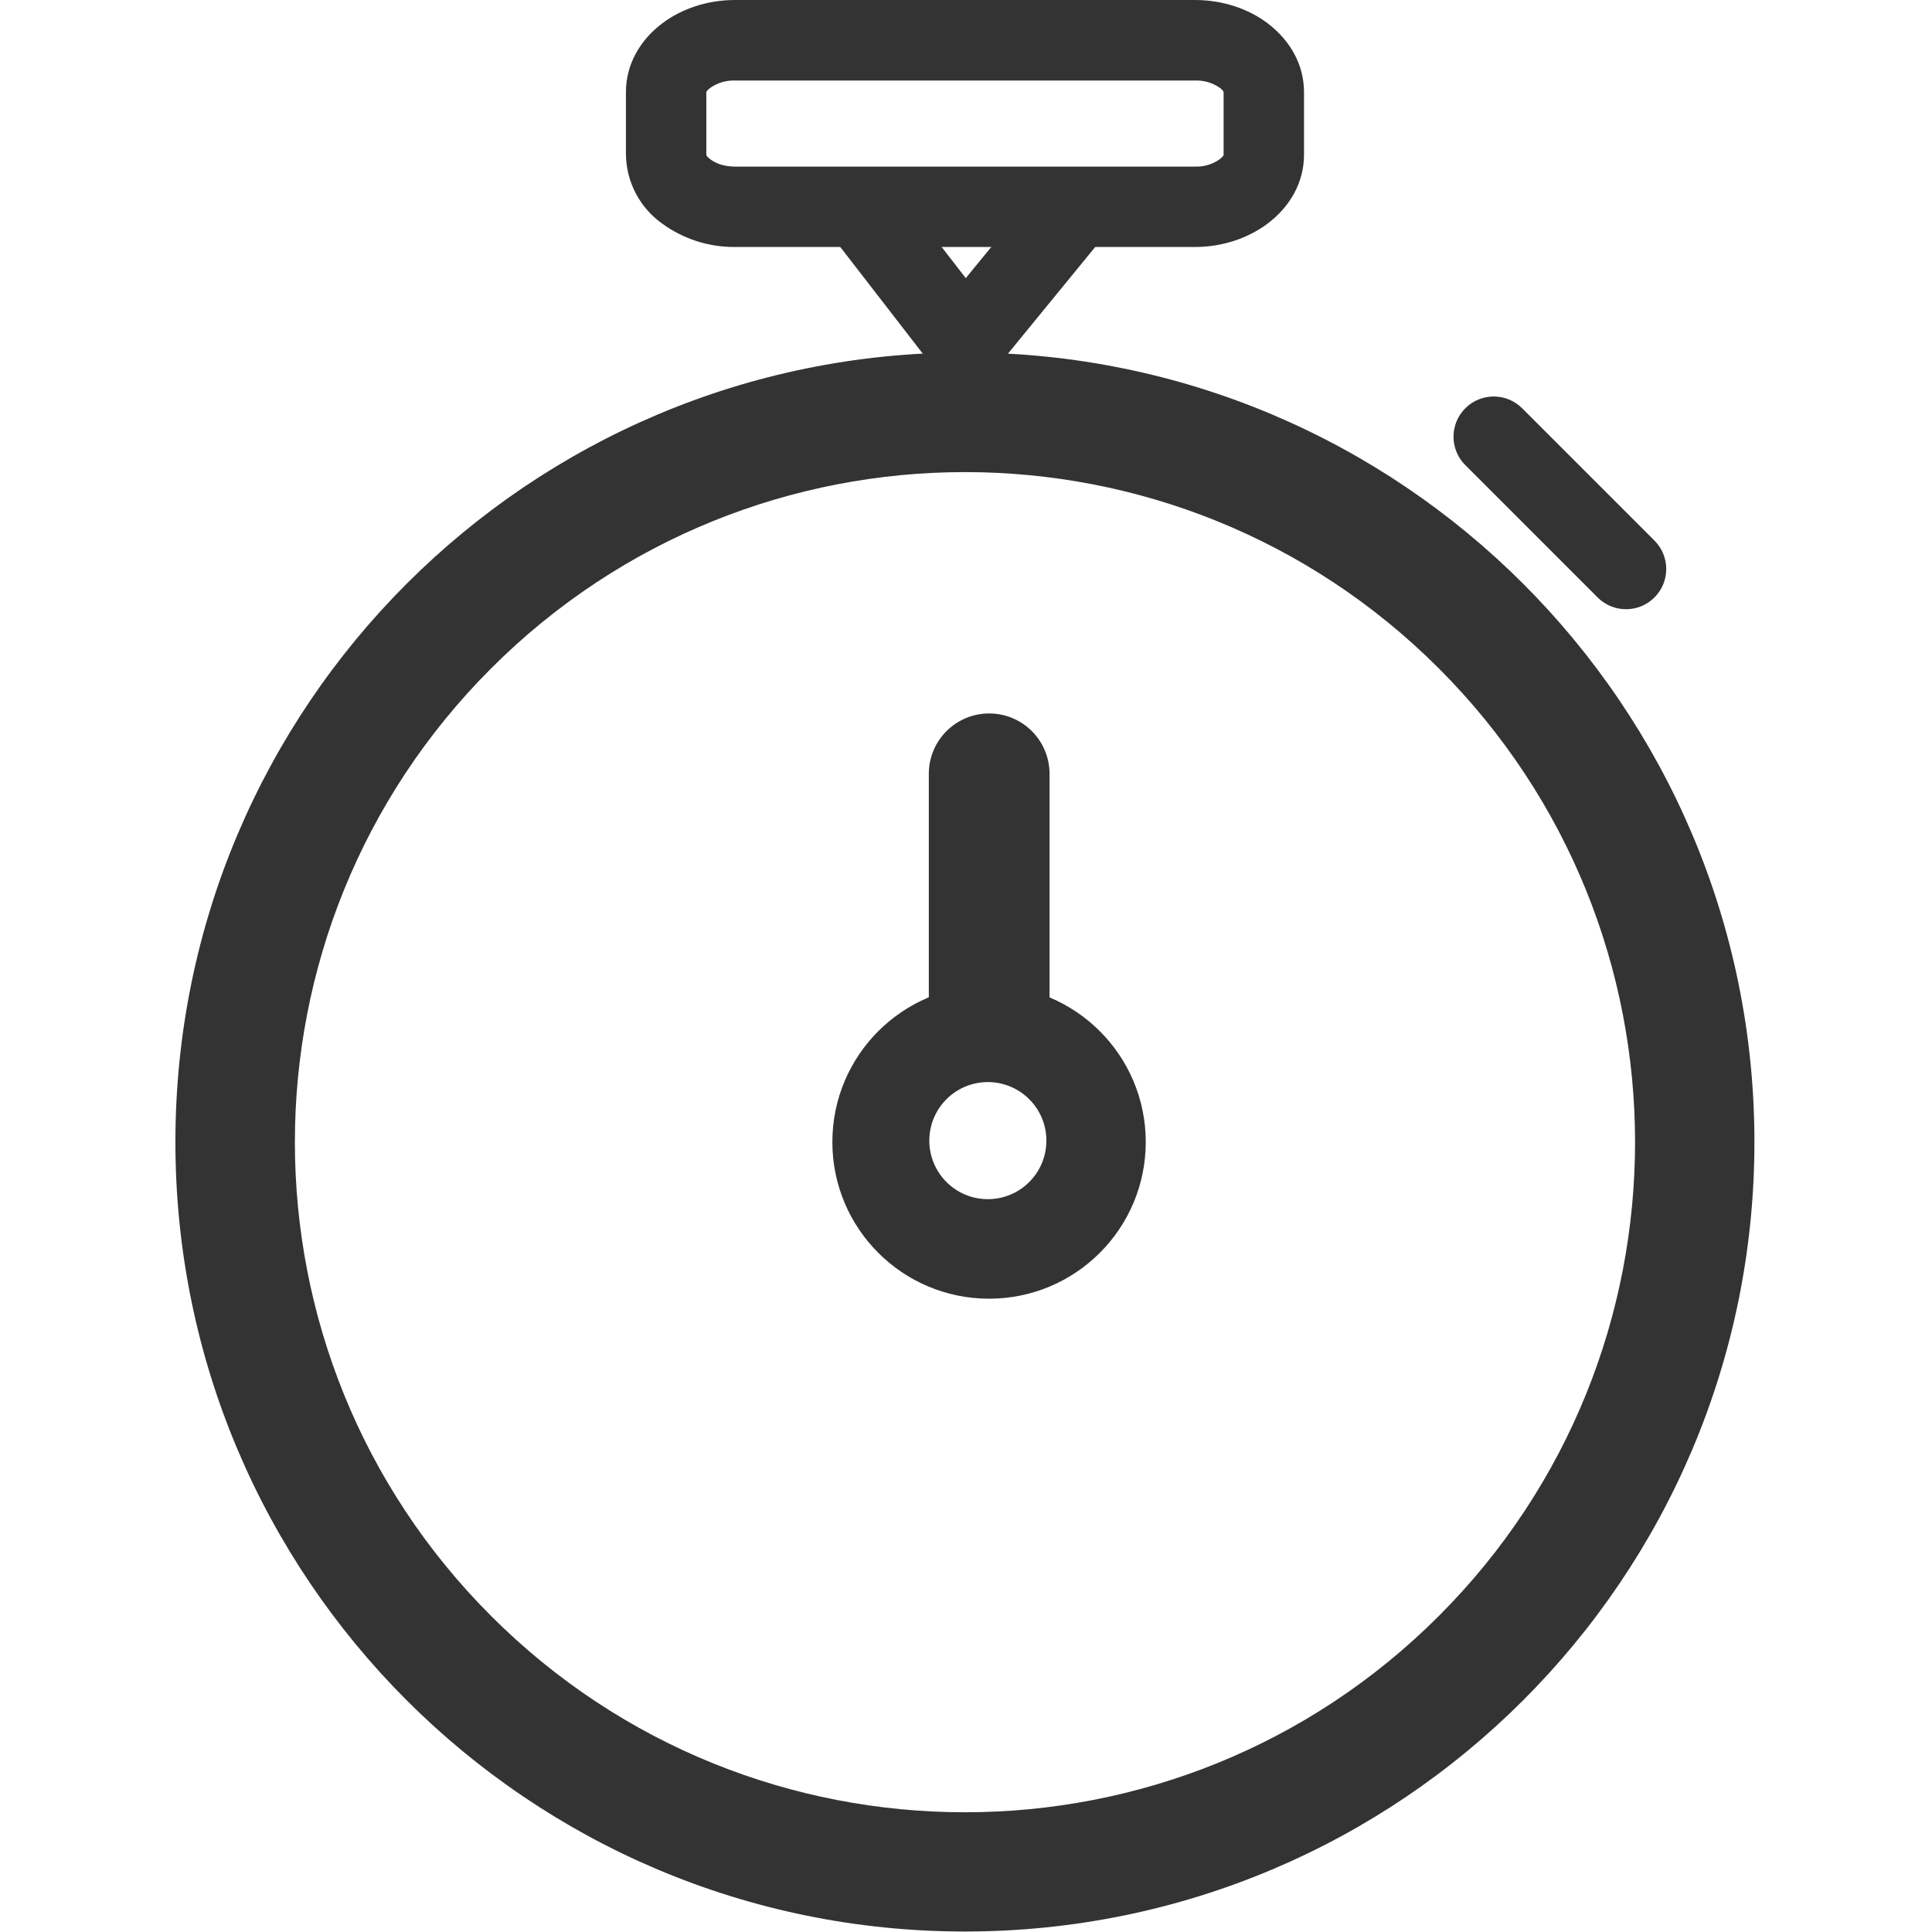
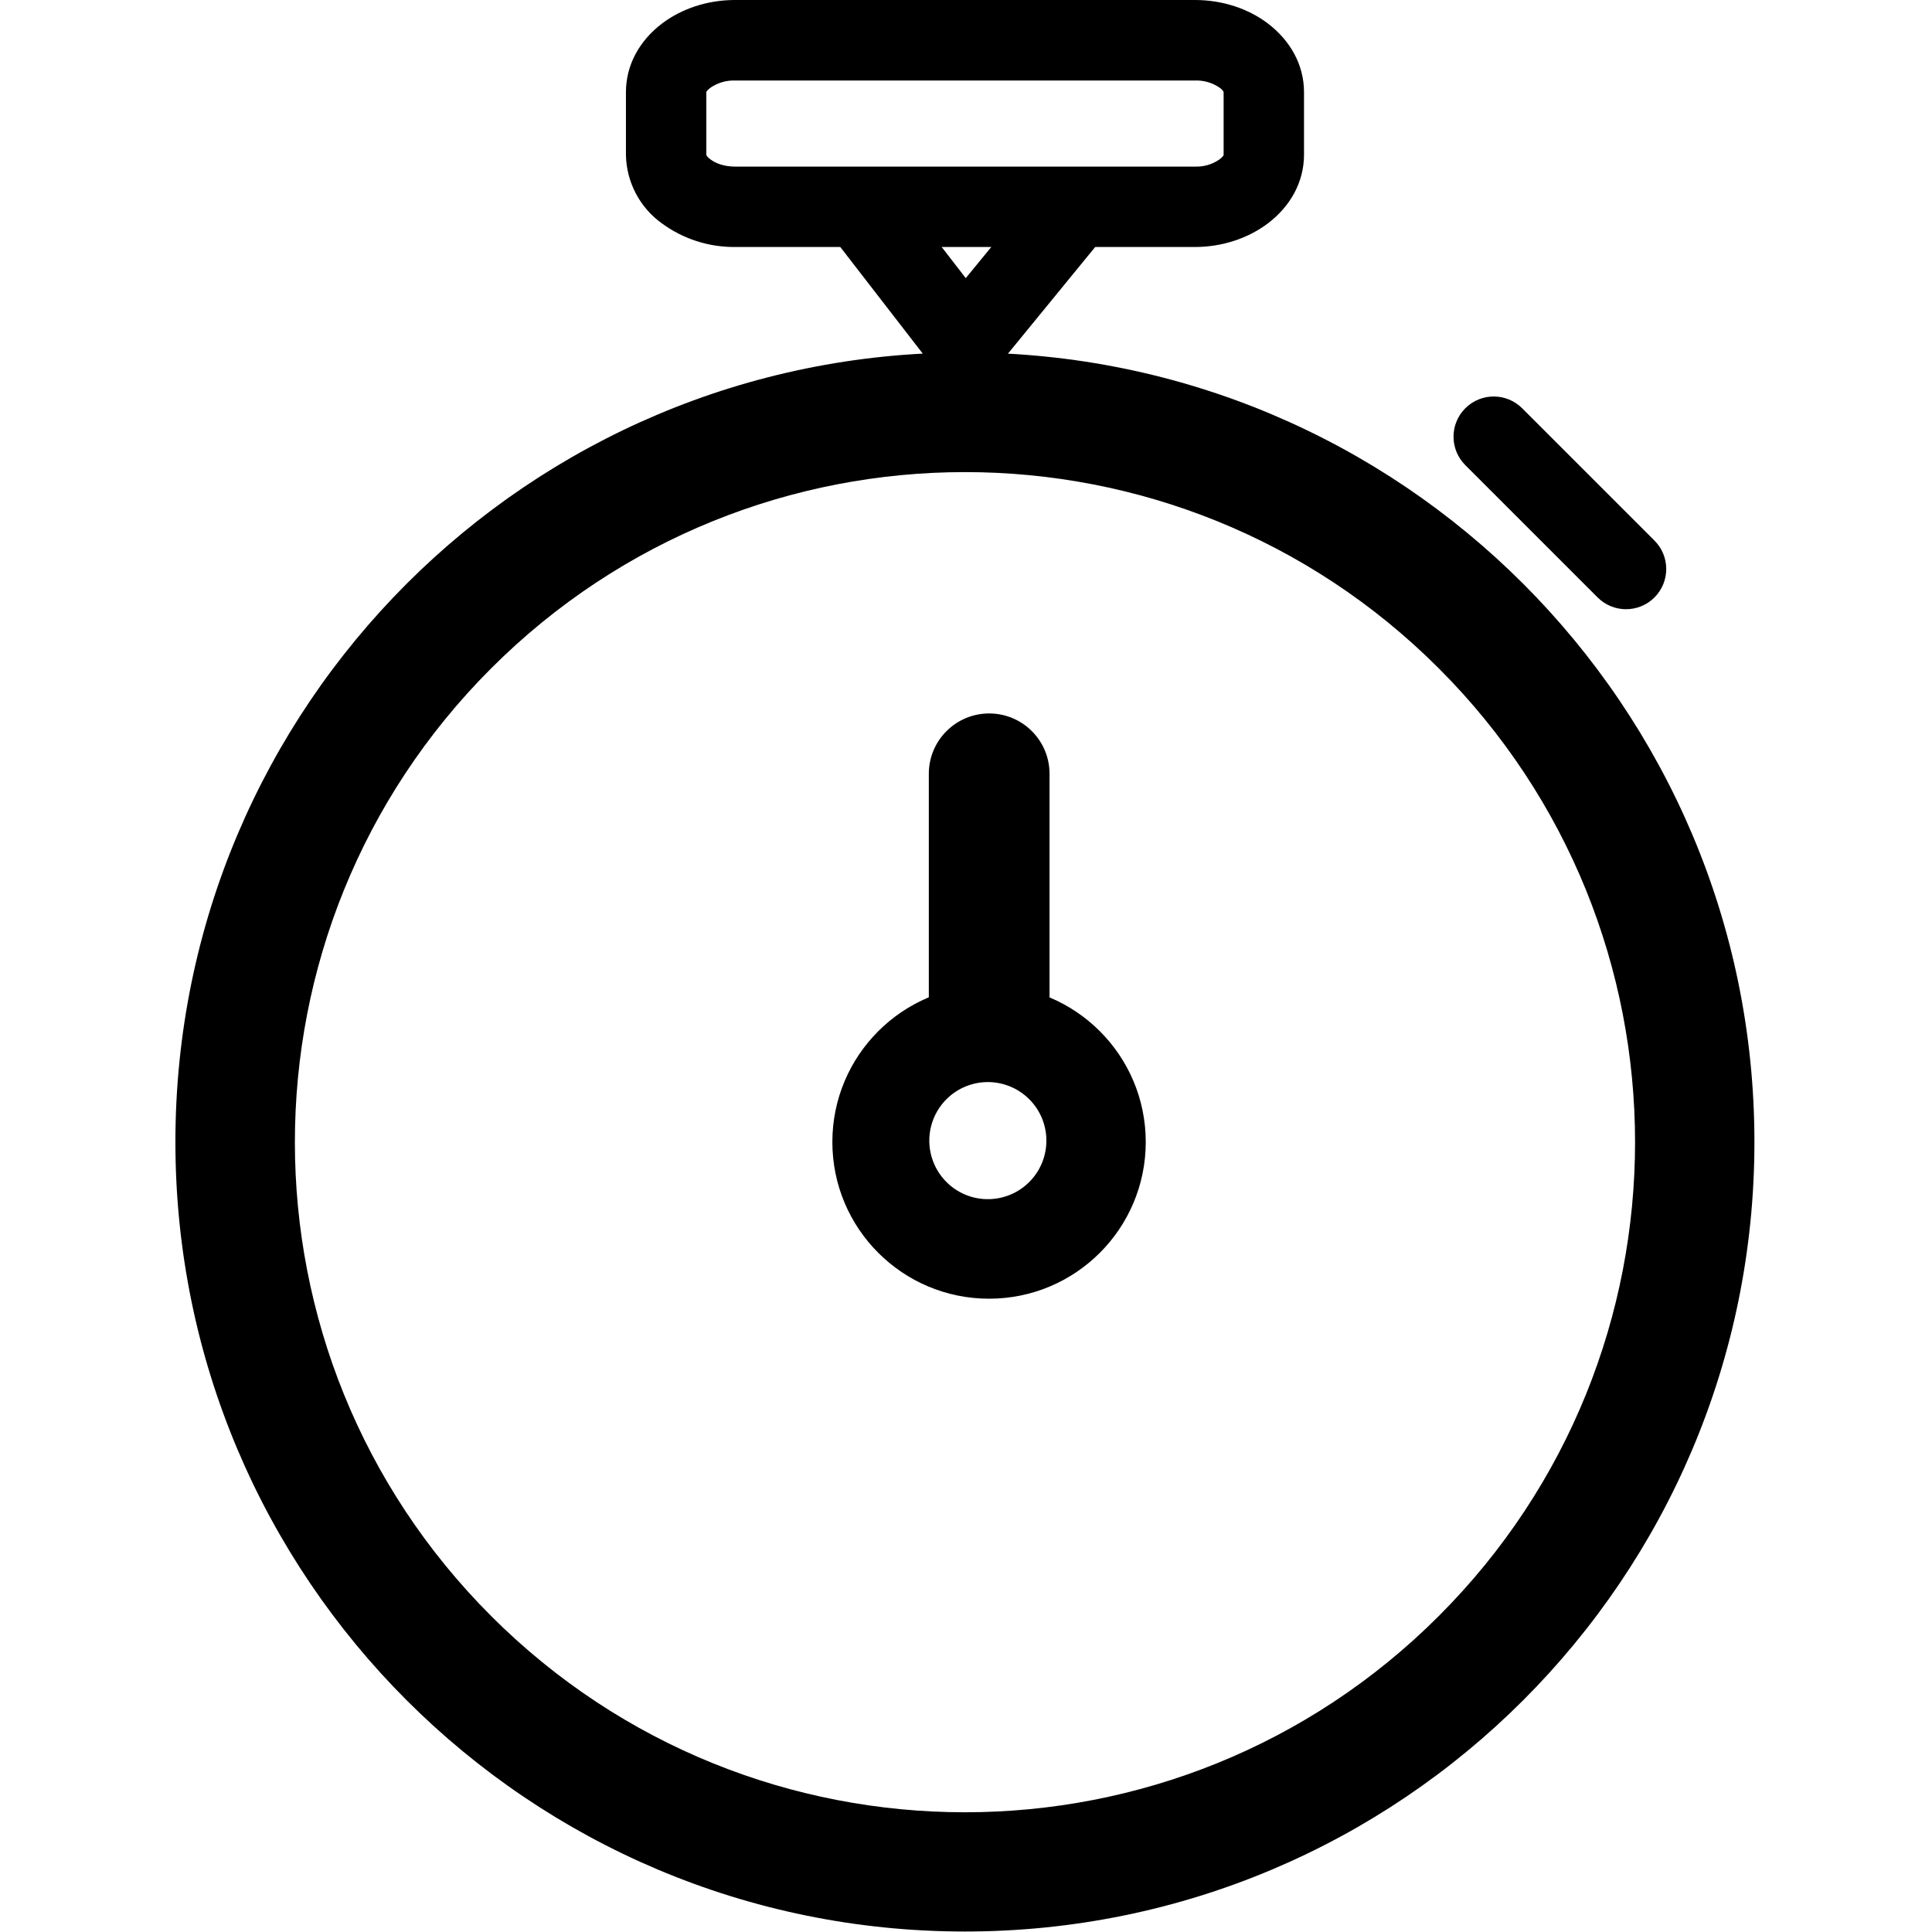
- <svg xmlns="http://www.w3.org/2000/svg" class="icon" width="200px" height="200.00px" viewBox="0 0 1024 1024" version="1.1">
-   <path fill="#333333" d="M511.424 186.833a418.455 418.455 0 1 1 0 836.911 418.455 418.455 0 0 1 0-836.911z m251.137 167.382a355.111 355.111 0 1 0-502.21 502.338 355.111 355.111 0 0 0 502.21-502.338zM389.535 0h243.843c14.78 0 28.473 4.735 38.582 12.413 11.837 9.022 19.195 21.819 19.195 36.471v33.08c0 14.652-7.358 27.513-19.195 36.471-10.173 7.678-23.866 12.477-38.582 12.477h-243.843a64.624 64.624 0 0 1-38.582-12.413 45.685 45.685 0 0 1-19.195-36.471v-33.144c0-14.652 7.358-27.513 19.195-36.471 10.173-7.678 23.802-12.413 38.582-12.413z m243.843 42.677h-243.843a21.691 21.691 0 0 0-12.925 3.775c-1.344 1.024-2.239 1.92-2.239 2.495v33.08c0 0.512 0.832 1.472 2.239 2.495 3.071 2.303 7.678 3.775 12.925 3.775h243.843a21.243 21.243 0 0 0 12.925-3.775c1.344-1.024 2.239-1.984 2.239-2.495v-33.144c0-0.512-0.832-1.472-2.239-2.495a21.691 21.691 0 0 0-12.925-3.711z" />
-   <path fill="#333333" d="M472.586 96.616l39.286 50.803 42.037-51.315 32.952 27.001-58.929 72.046-16.892 20.667-16.38-21.179-55.73-72.046zM806.838 216.458a21.307 21.307 0 0 0-30.264 30.008l0.128 0.128 70.062 70.062a21.307 21.307 0 0 0 30.136-30.136l-70.062-70.062zM524.221 522.237a83.051 83.051 0 1 1 0 166.102 83.051 83.051 0 0 1 0-166.102z m22.01 61.105a31.032 31.032 0 1 0-43.829 43.893 31.032 31.032 0 0 0 43.829-43.893z" />
-   <path fill="#333333" d="M556.277 538.105a31.992 31.992 0 0 1-63.984 0v-127.968a31.992 31.992 0 0 1 63.984 0v127.968z" />
+ <svg xmlns="http://www.w3.org/2000/svg" width="200px" height="200.00px" viewBox="0 0 1024 1024" version="1.1">
+   <path d="M511.424 186.833a418.455 418.455 0 1 1 0 836.911 418.455 418.455 0 0 1 0-836.911z m251.137 167.382a355.111 355.111 0 1 0-502.21 502.338 355.111 355.111 0 0 0 502.21-502.338zM389.535 0h243.843c14.78 0 28.473 4.735 38.582 12.413 11.837 9.022 19.195 21.819 19.195 36.471v33.08c0 14.652-7.358 27.513-19.195 36.471-10.173 7.678-23.866 12.477-38.582 12.477h-243.843a64.624 64.624 0 0 1-38.582-12.413 45.685 45.685 0 0 1-19.195-36.471v-33.144c0-14.652 7.358-27.513 19.195-36.471 10.173-7.678 23.802-12.413 38.582-12.413z m243.843 42.677h-243.843a21.691 21.691 0 0 0-12.925 3.775c-1.344 1.024-2.239 1.92-2.239 2.495v33.08c0 0.512 0.832 1.472 2.239 2.495 3.071 2.303 7.678 3.775 12.925 3.775h243.843a21.243 21.243 0 0 0 12.925-3.775c1.344-1.024 2.239-1.984 2.239-2.495v-33.144c0-0.512-0.832-1.472-2.239-2.495a21.691 21.691 0 0 0-12.925-3.711z" />
+   <path d="M472.586 96.616l39.286 50.803 42.037-51.315 32.952 27.001-58.929 72.046-16.892 20.667-16.38-21.179-55.73-72.046zM806.838 216.458a21.307 21.307 0 0 0-30.264 30.008l0.128 0.128 70.062 70.062a21.307 21.307 0 0 0 30.136-30.136l-70.062-70.062zM524.221 522.237a83.051 83.051 0 1 1 0 166.102 83.051 83.051 0 0 1 0-166.102z m22.01 61.105a31.032 31.032 0 1 0-43.829 43.893 31.032 31.032 0 0 0 43.829-43.893z" />
+   <path d="M556.277 538.105a31.992 31.992 0 0 1-63.984 0v-127.968a31.992 31.992 0 0 1 63.984 0v127.968z" />
</svg>
